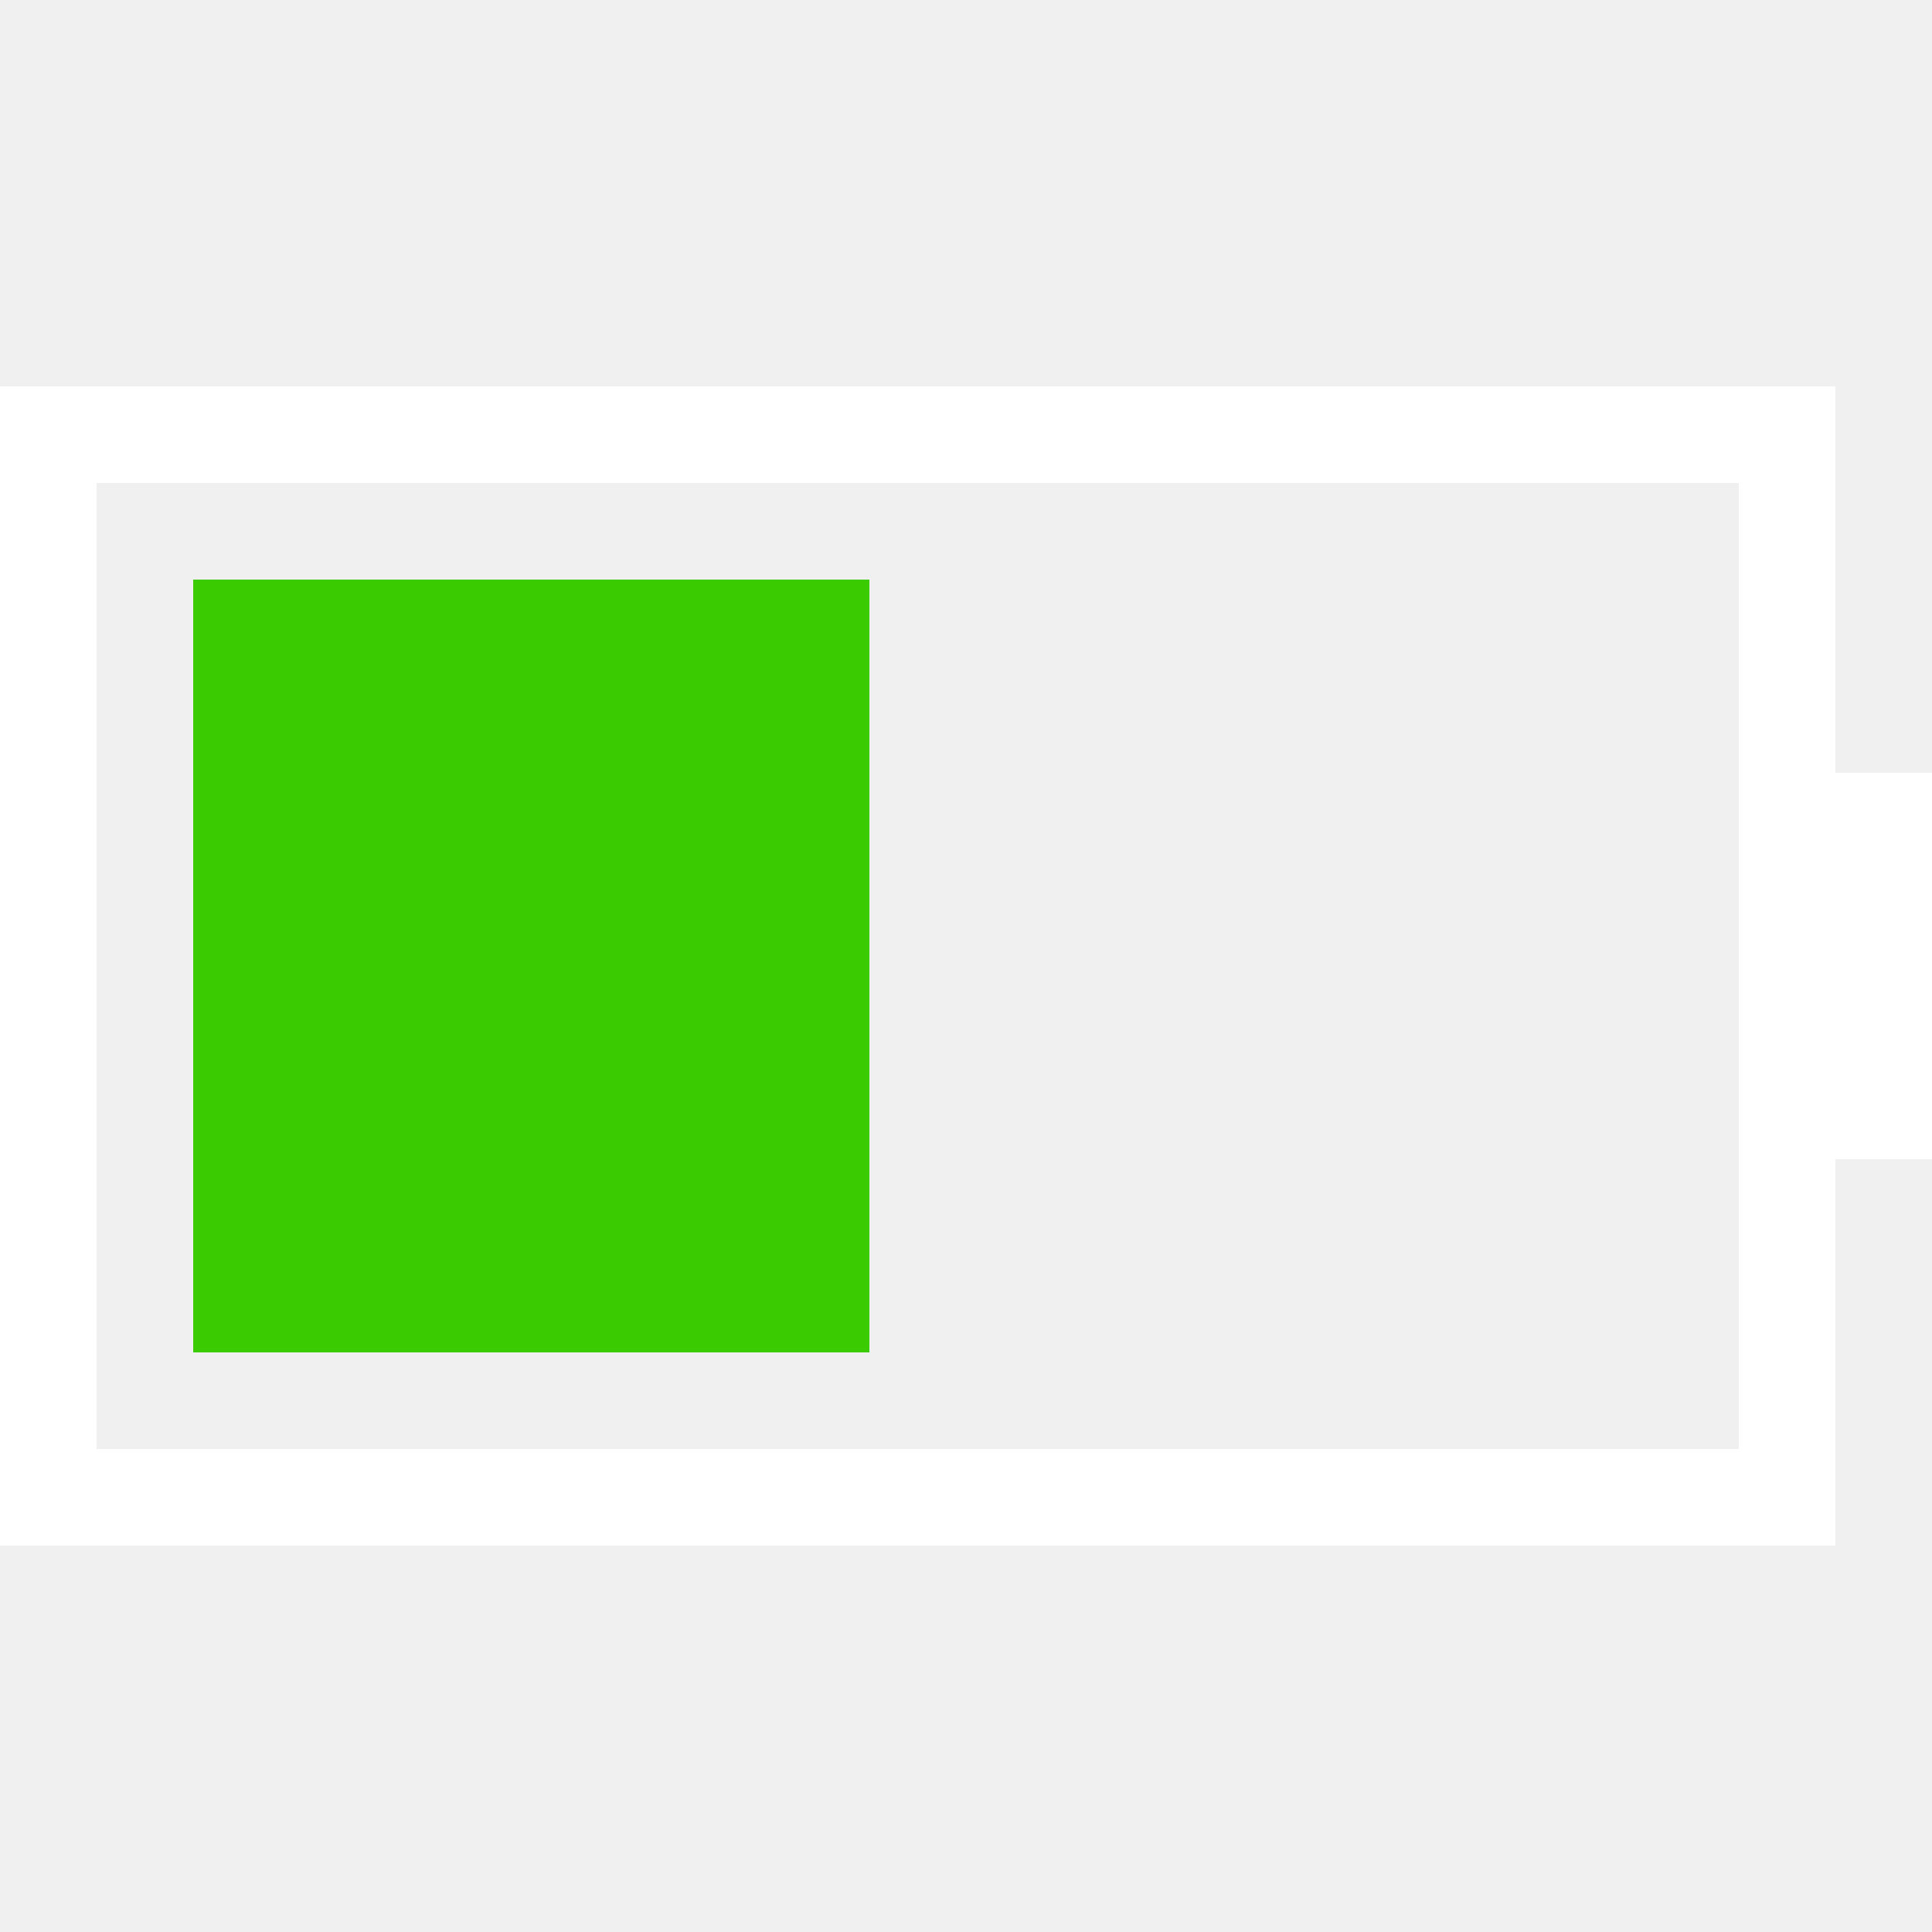
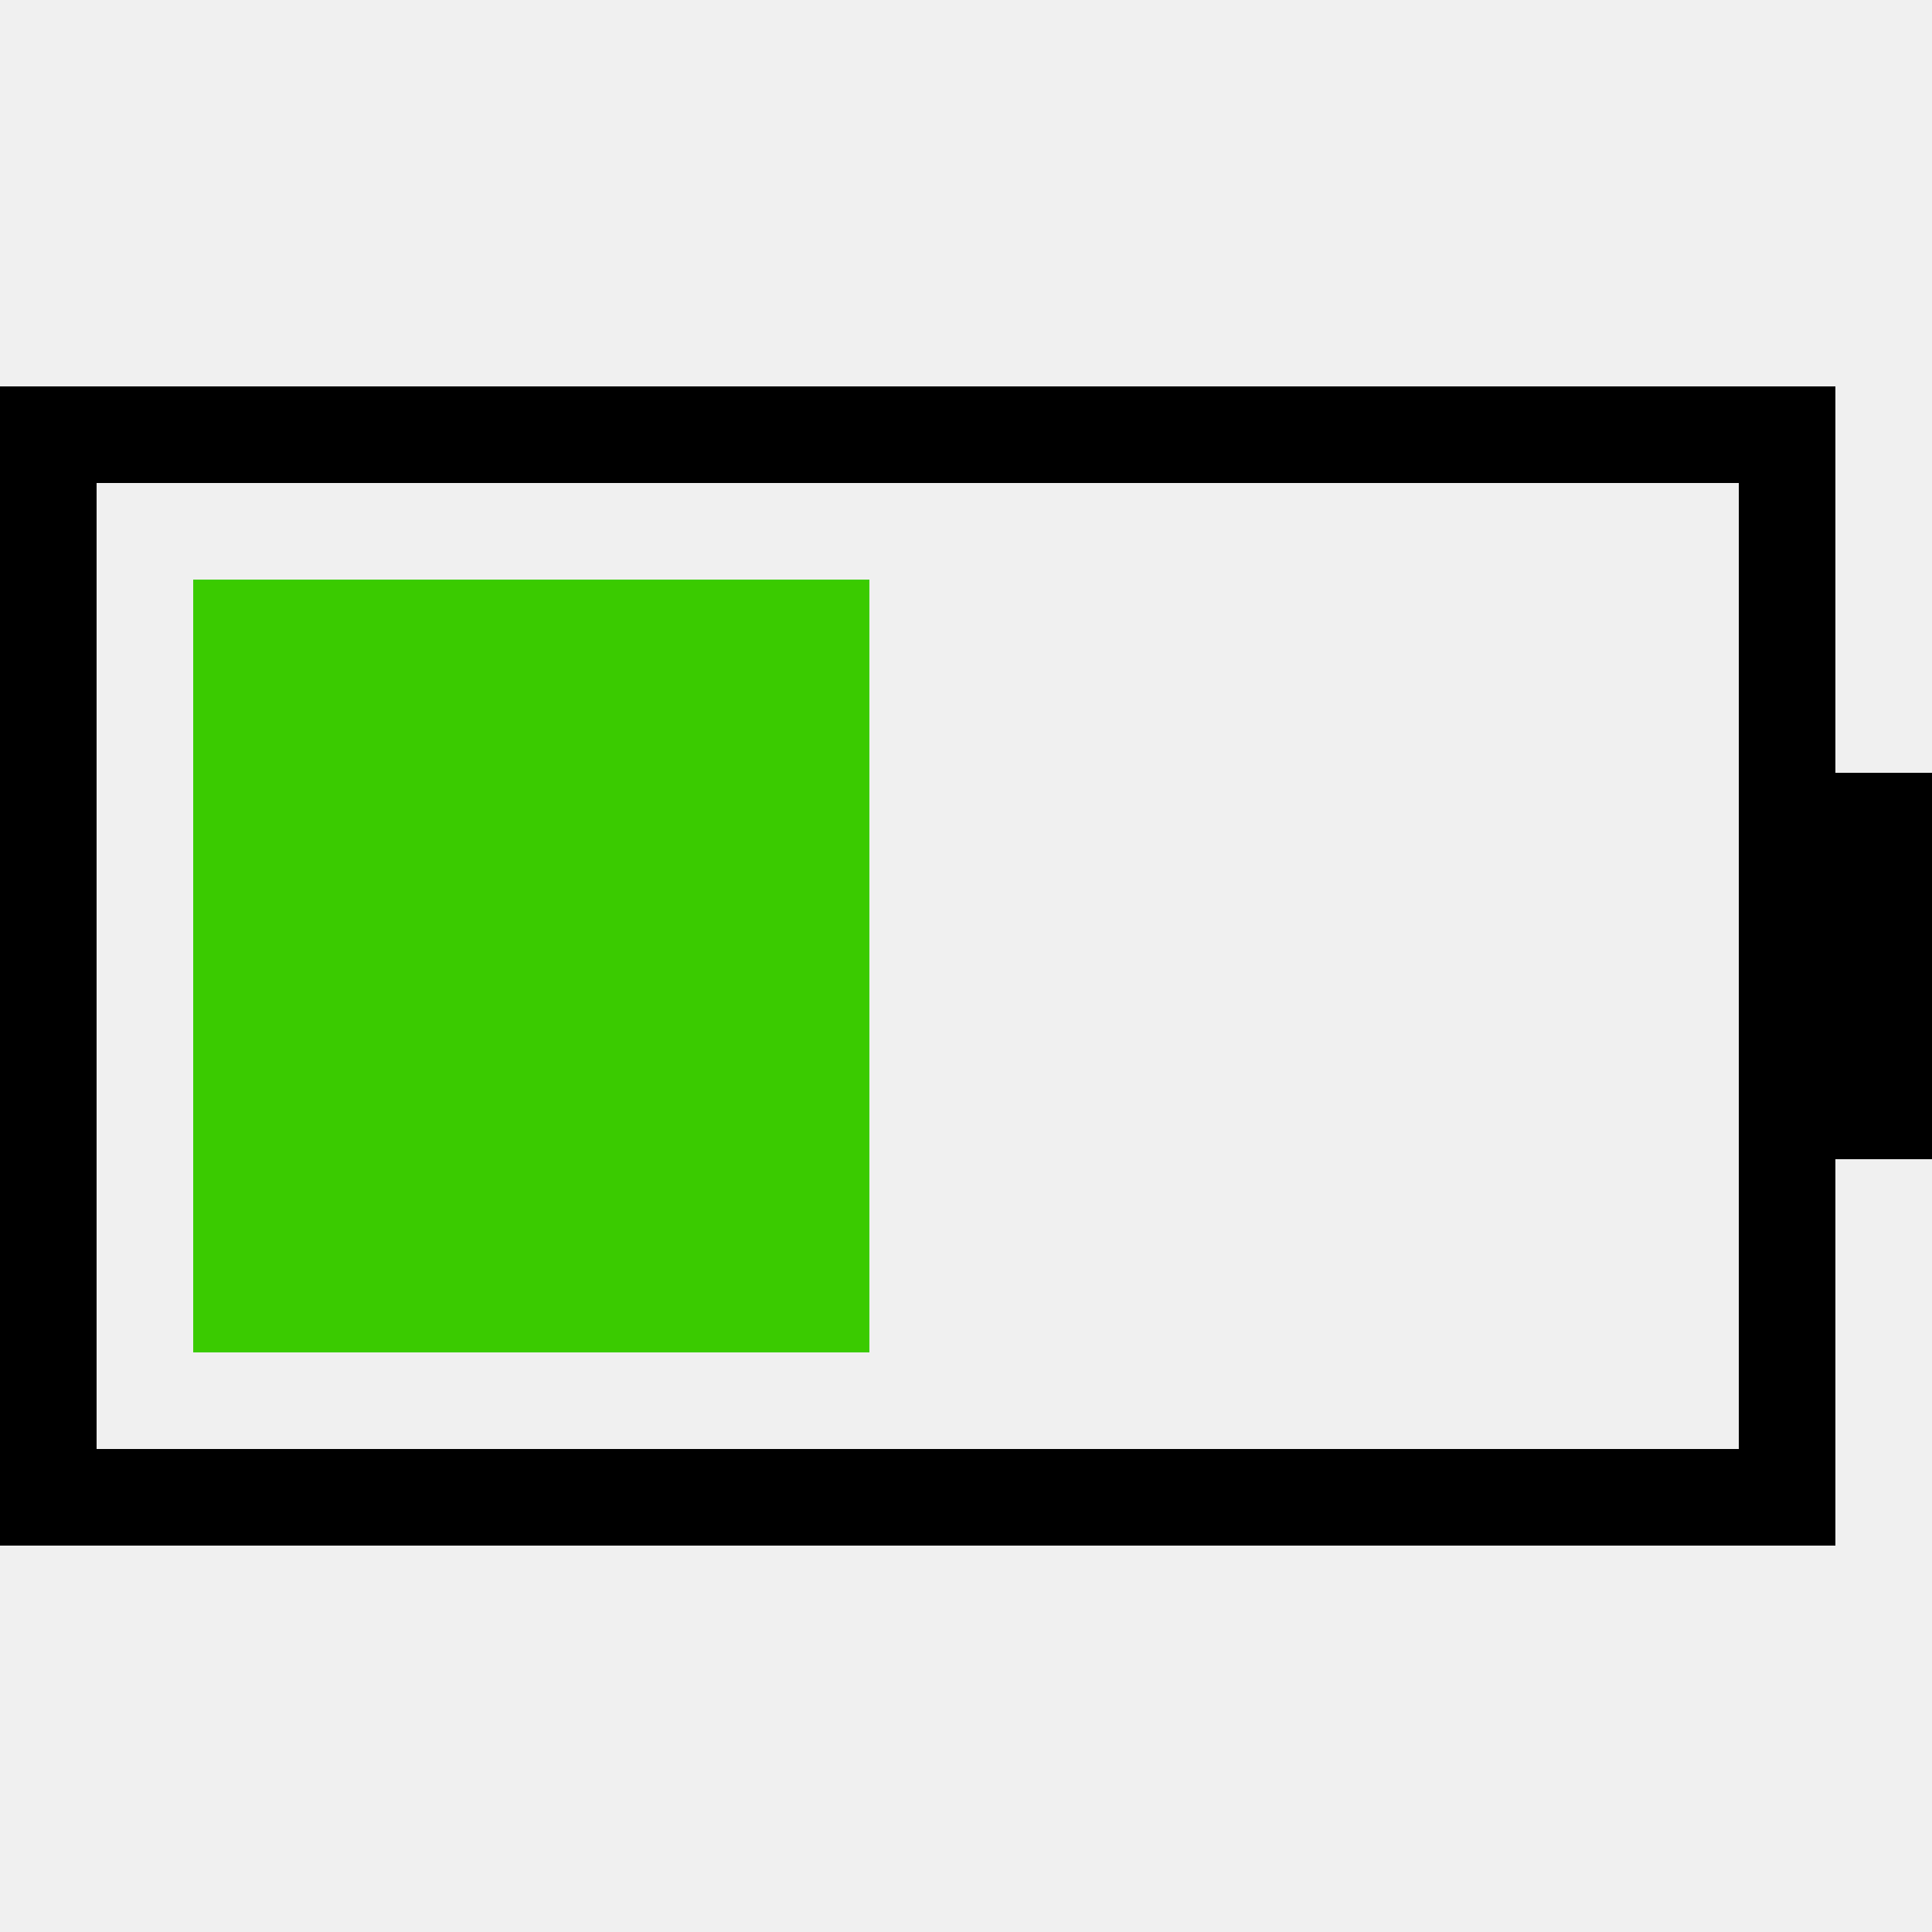
<svg xmlns="http://www.w3.org/2000/svg" width="20" height="20" viewBox="0 0 20 20">
  <g fill="none" fill-rule="evenodd">
+     <path fill="#000" fill-rule="nonzero" d="M19,4 L1.13686838e-13,4 L1.13686838e-13,16 L19,16 L19,12 L20,12 L20,8 L19,8 L19,4 Z M18,5 L18,15 L1,15 L1,5 L18,5 Z" />
    <polygon fill="#3ACB00" points="2 6 9 6 9 14 2 14" />
-     <path fill="#FFF" fill-rule="nonzero" d="M19,4 L0,4 L0,16 L19,16 L19,12 L20,12 L20,8 L19,8 L19,4 Z M18,5 L18,15 L1,15 L1,5 L18,5 Z" />
  </g>
</svg>
